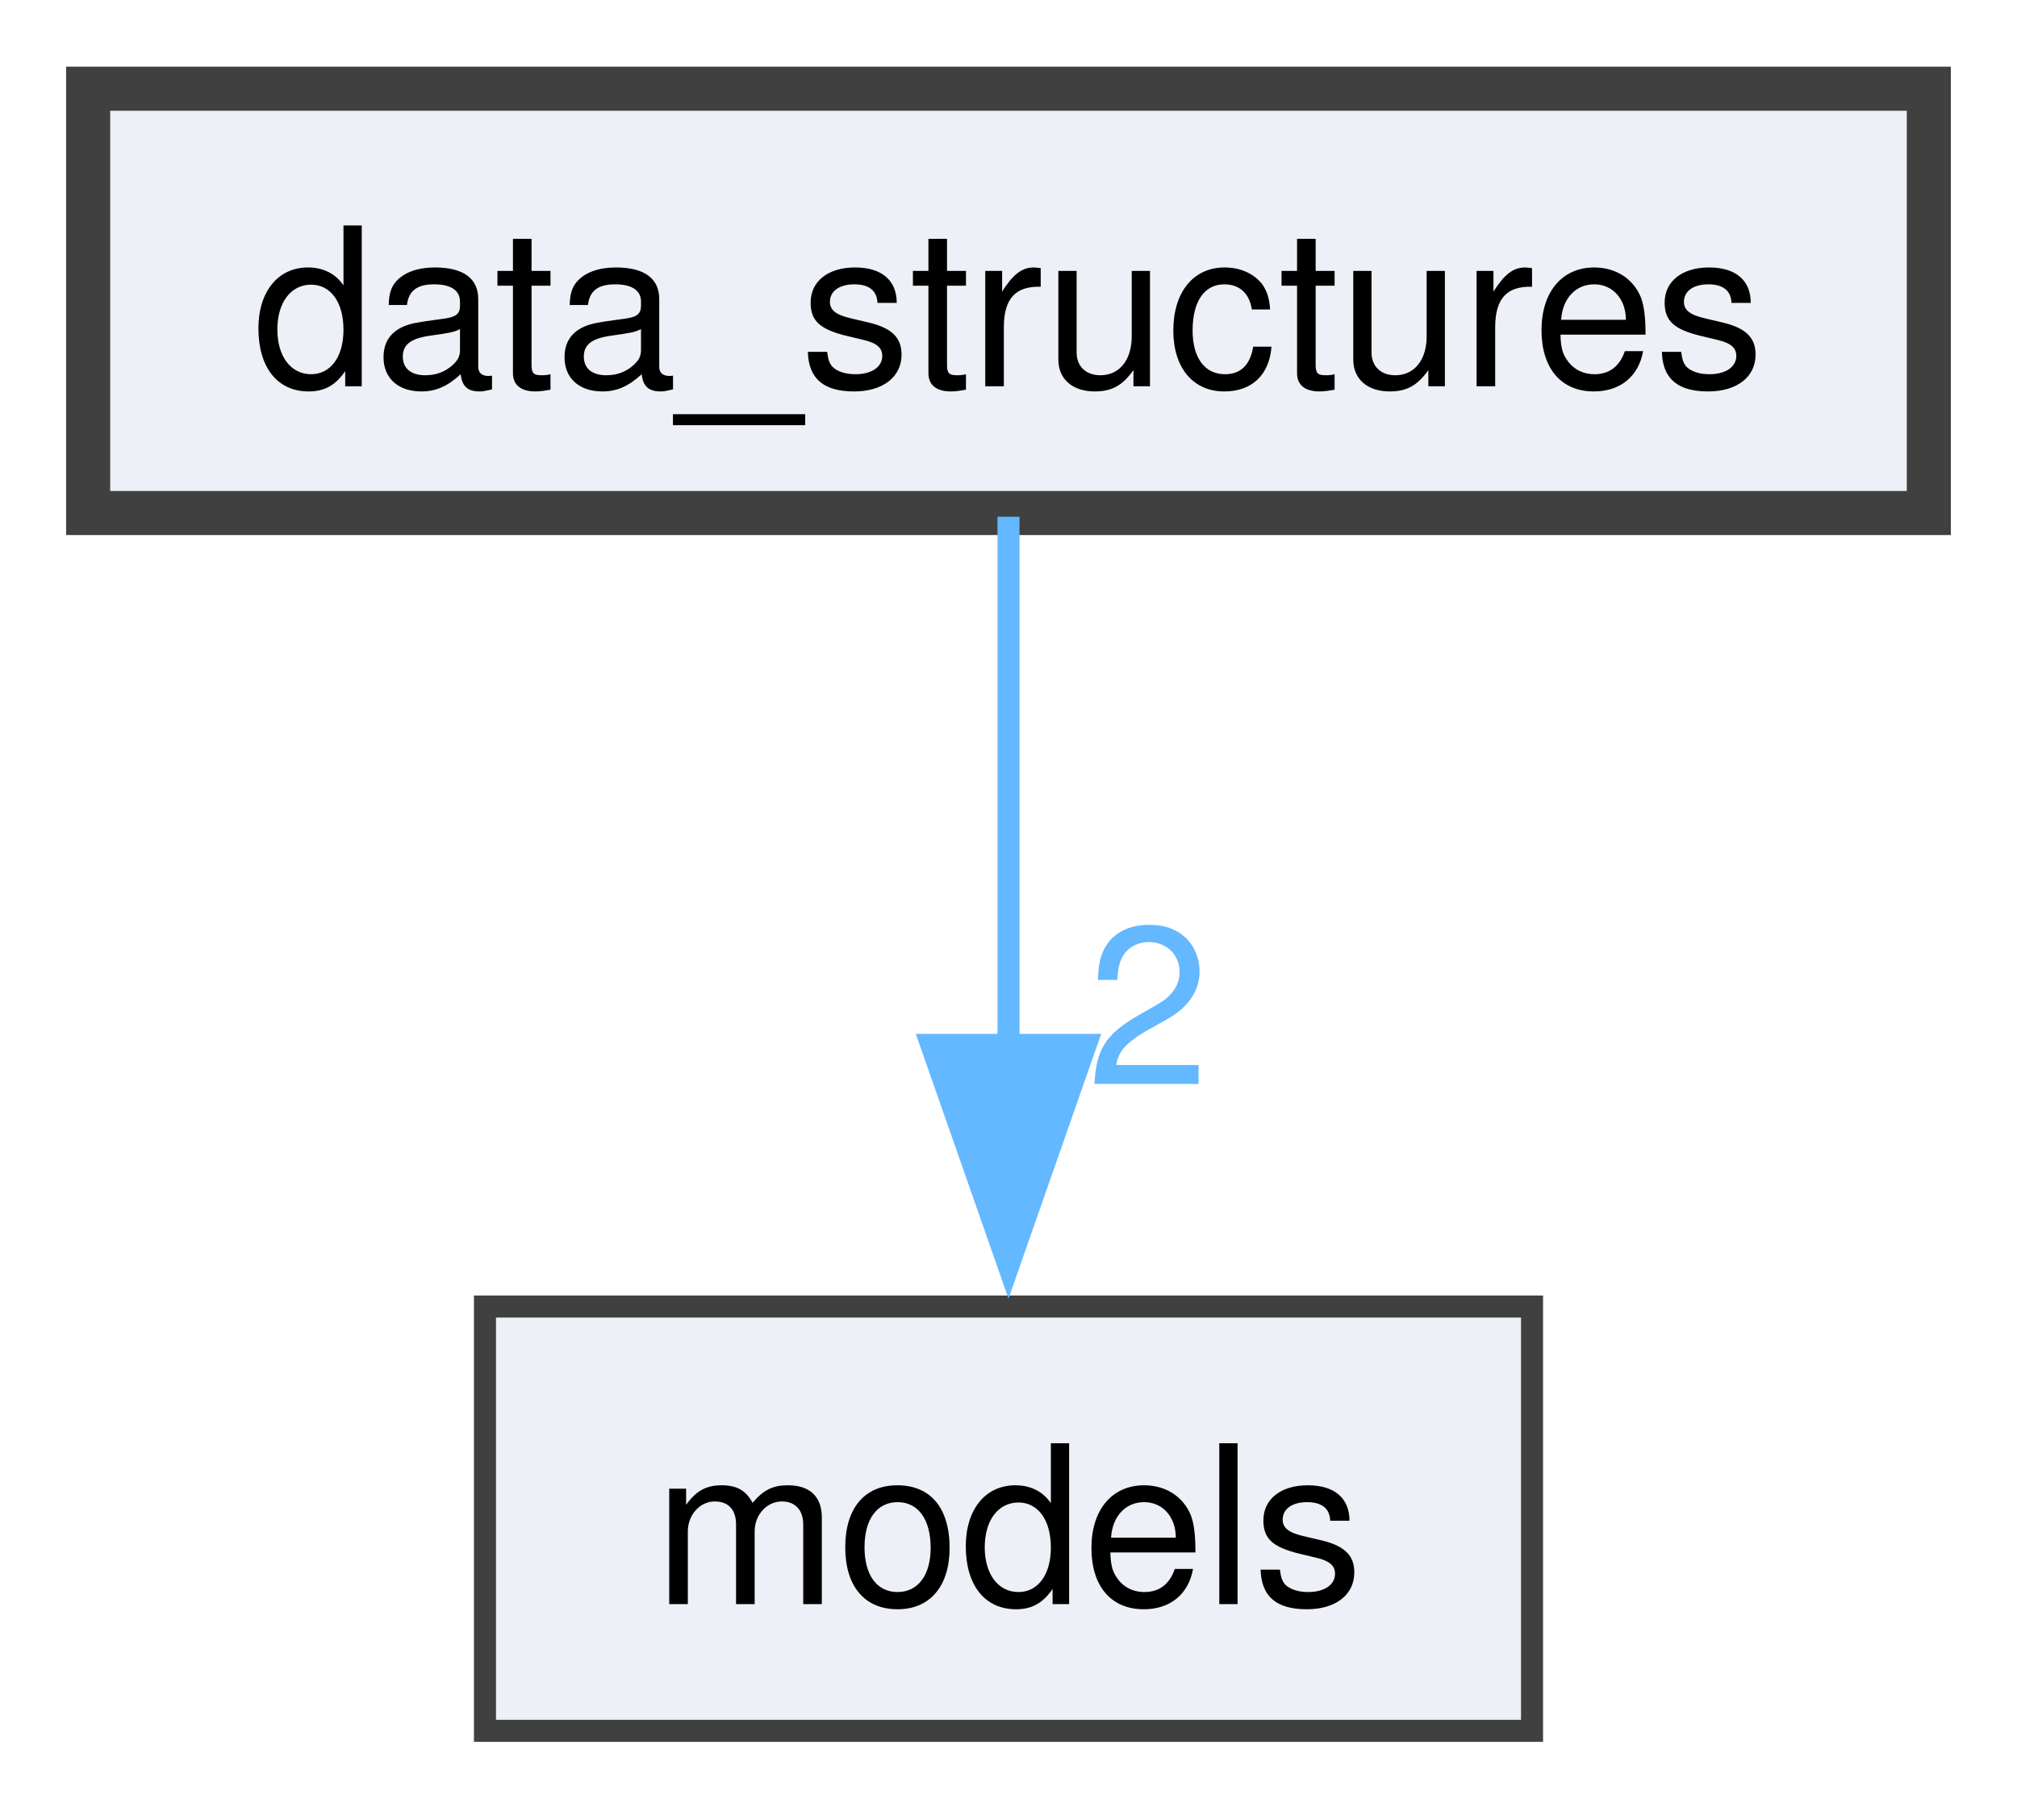
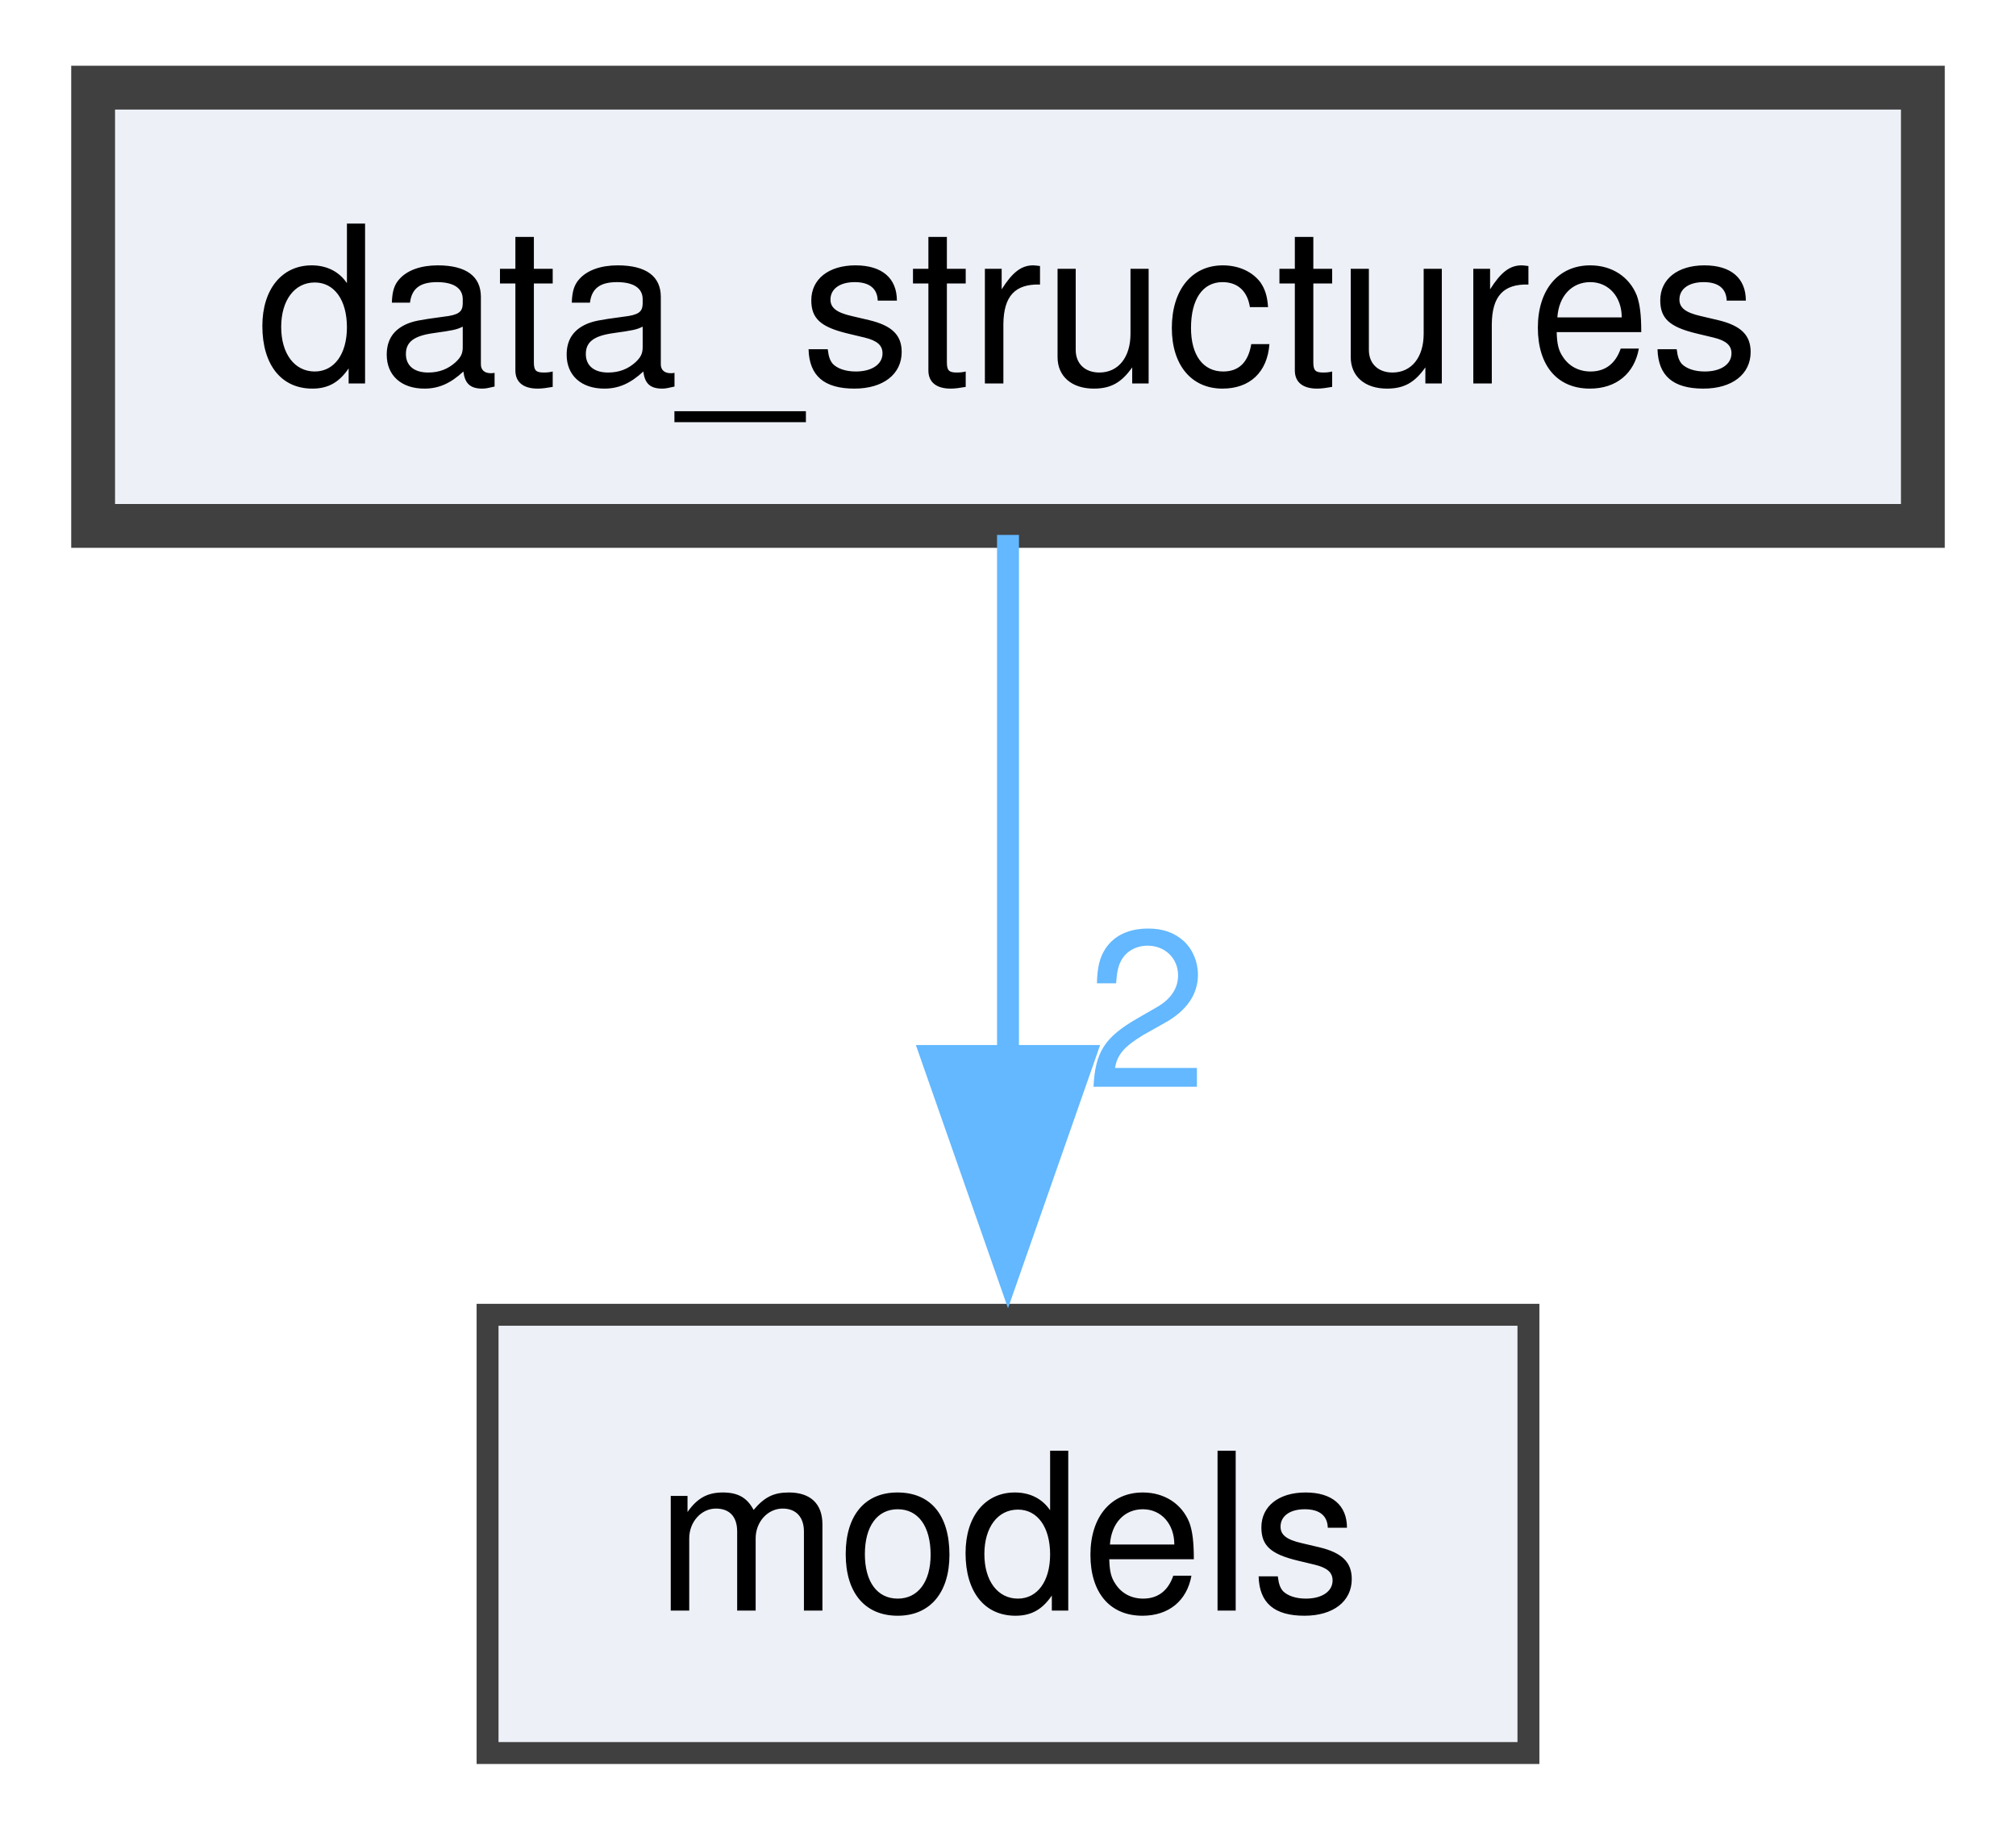
- <svg xmlns="http://www.w3.org/2000/svg" xmlns:xlink="http://www.w3.org/1999/xlink" width="92pt" height="83pt" viewBox="0.00 0.00 91.50 82.50">
-   <g id="graph0" class="graph" transform="scale(1 1) rotate(0) translate(4 78.5)">
+ <svg xmlns="http://www.w3.org/2000/svg" xmlns:xlink="http://www.w3.org/1999/xlink" width="92pt" height="84pt" viewBox="0.00 0.00 91.50 84.00">
+   <g id="graph0" class="graph" transform="scale(1 1) rotate(0) translate(4 80)">
    <g id="node1" class="node">
      <g id="a_node1">
        <a xlink:href="dir_2e746e9d06bf2d8ff842208bcc6ebcfc.html" target="_top" xlink:title="data_structures">
-           <polygon fill="#edf0f7" stroke="#404040" stroke-width="2" points="83.5,-74.5 0,-74.5 0,-55.25 83.5,-55.25 83.5,-74.5" />
-           <text text-anchor="middle" x="41.75" y="-61" font-family="Helvetica,sans-Serif" font-size="10.00">data_structures</text>
+           <polygon fill="#edf0f7" stroke="#404040" stroke-width="2" points="83.5,-76 0,-76 0,-56 83.5,-56 83.5,-76" />
+           <text text-anchor="middle" x="41.75" y="-62.5" font-family="Helvetica,sans-Serif" font-size="10.00">data_structures</text>
        </a>
      </g>
    </g>
    <g id="node2" class="node">
      <g id="a_node2">
        <a xlink:href="dir_1ae4179d5e953611aae20c997279e02c.html" target="_top" xlink:title="models">
-           <polygon fill="#edf0f7" stroke="#404040" points="65.5,-19.25 18,-19.25 18,0 65.5,0 65.5,-19.25" />
-           <text text-anchor="middle" x="41.75" y="-5.75" font-family="Helvetica,sans-Serif" font-size="10.00">models</text>
+           <polygon fill="#edf0f7" stroke="#404040" points="65.5,-20 18,-20 18,0 65.5,0 65.5,-20" />
+           <text text-anchor="middle" x="41.75" y="-6.5" font-family="Helvetica,sans-Serif" font-size="10.00">models</text>
        </a>
      </g>
    </g>
    <g id="edge1" class="edge">
      <g id="a_edge1">
        <a xlink:href="dir_000001_000004.html" target="_top">
-           <path fill="none" stroke="#63b8ff" d="M41.75,-55.08C41.75,-48.57 41.75,-39.42 41.75,-31.12" />
-           <polygon fill="#63b8ff" stroke="#63b8ff" points="45.25,-31.12 41.75,-21.12 38.25,-31.12 45.25,-31.12" />
+           <path fill="none" stroke="#63b8ff" d="M41.75,-55.59C41.75,-49.01 41.75,-39.96 41.75,-31.73" />
+           <polygon fill="#63b8ff" stroke="#63b8ff" points="45.25,-31.81 41.75,-21.81 38.25,-31.81 45.25,-31.81" />
        </a>
      </g>
      <g id="a_edge1-headlabel">
        <a xlink:href="dir_000001_000004.html" target="_top" xlink:title="2">
-           <text text-anchor="middle" x="48.09" y="-29.33" font-family="Helvetica,sans-Serif" font-size="10.00" fill="#63b8ff">2</text>
+           <text text-anchor="middle" x="48.09" y="-30.39" font-family="Helvetica,sans-Serif" font-size="10.00" fill="#63b8ff">2</text>
        </a>
      </g>
    </g>
  </g>
</svg>
